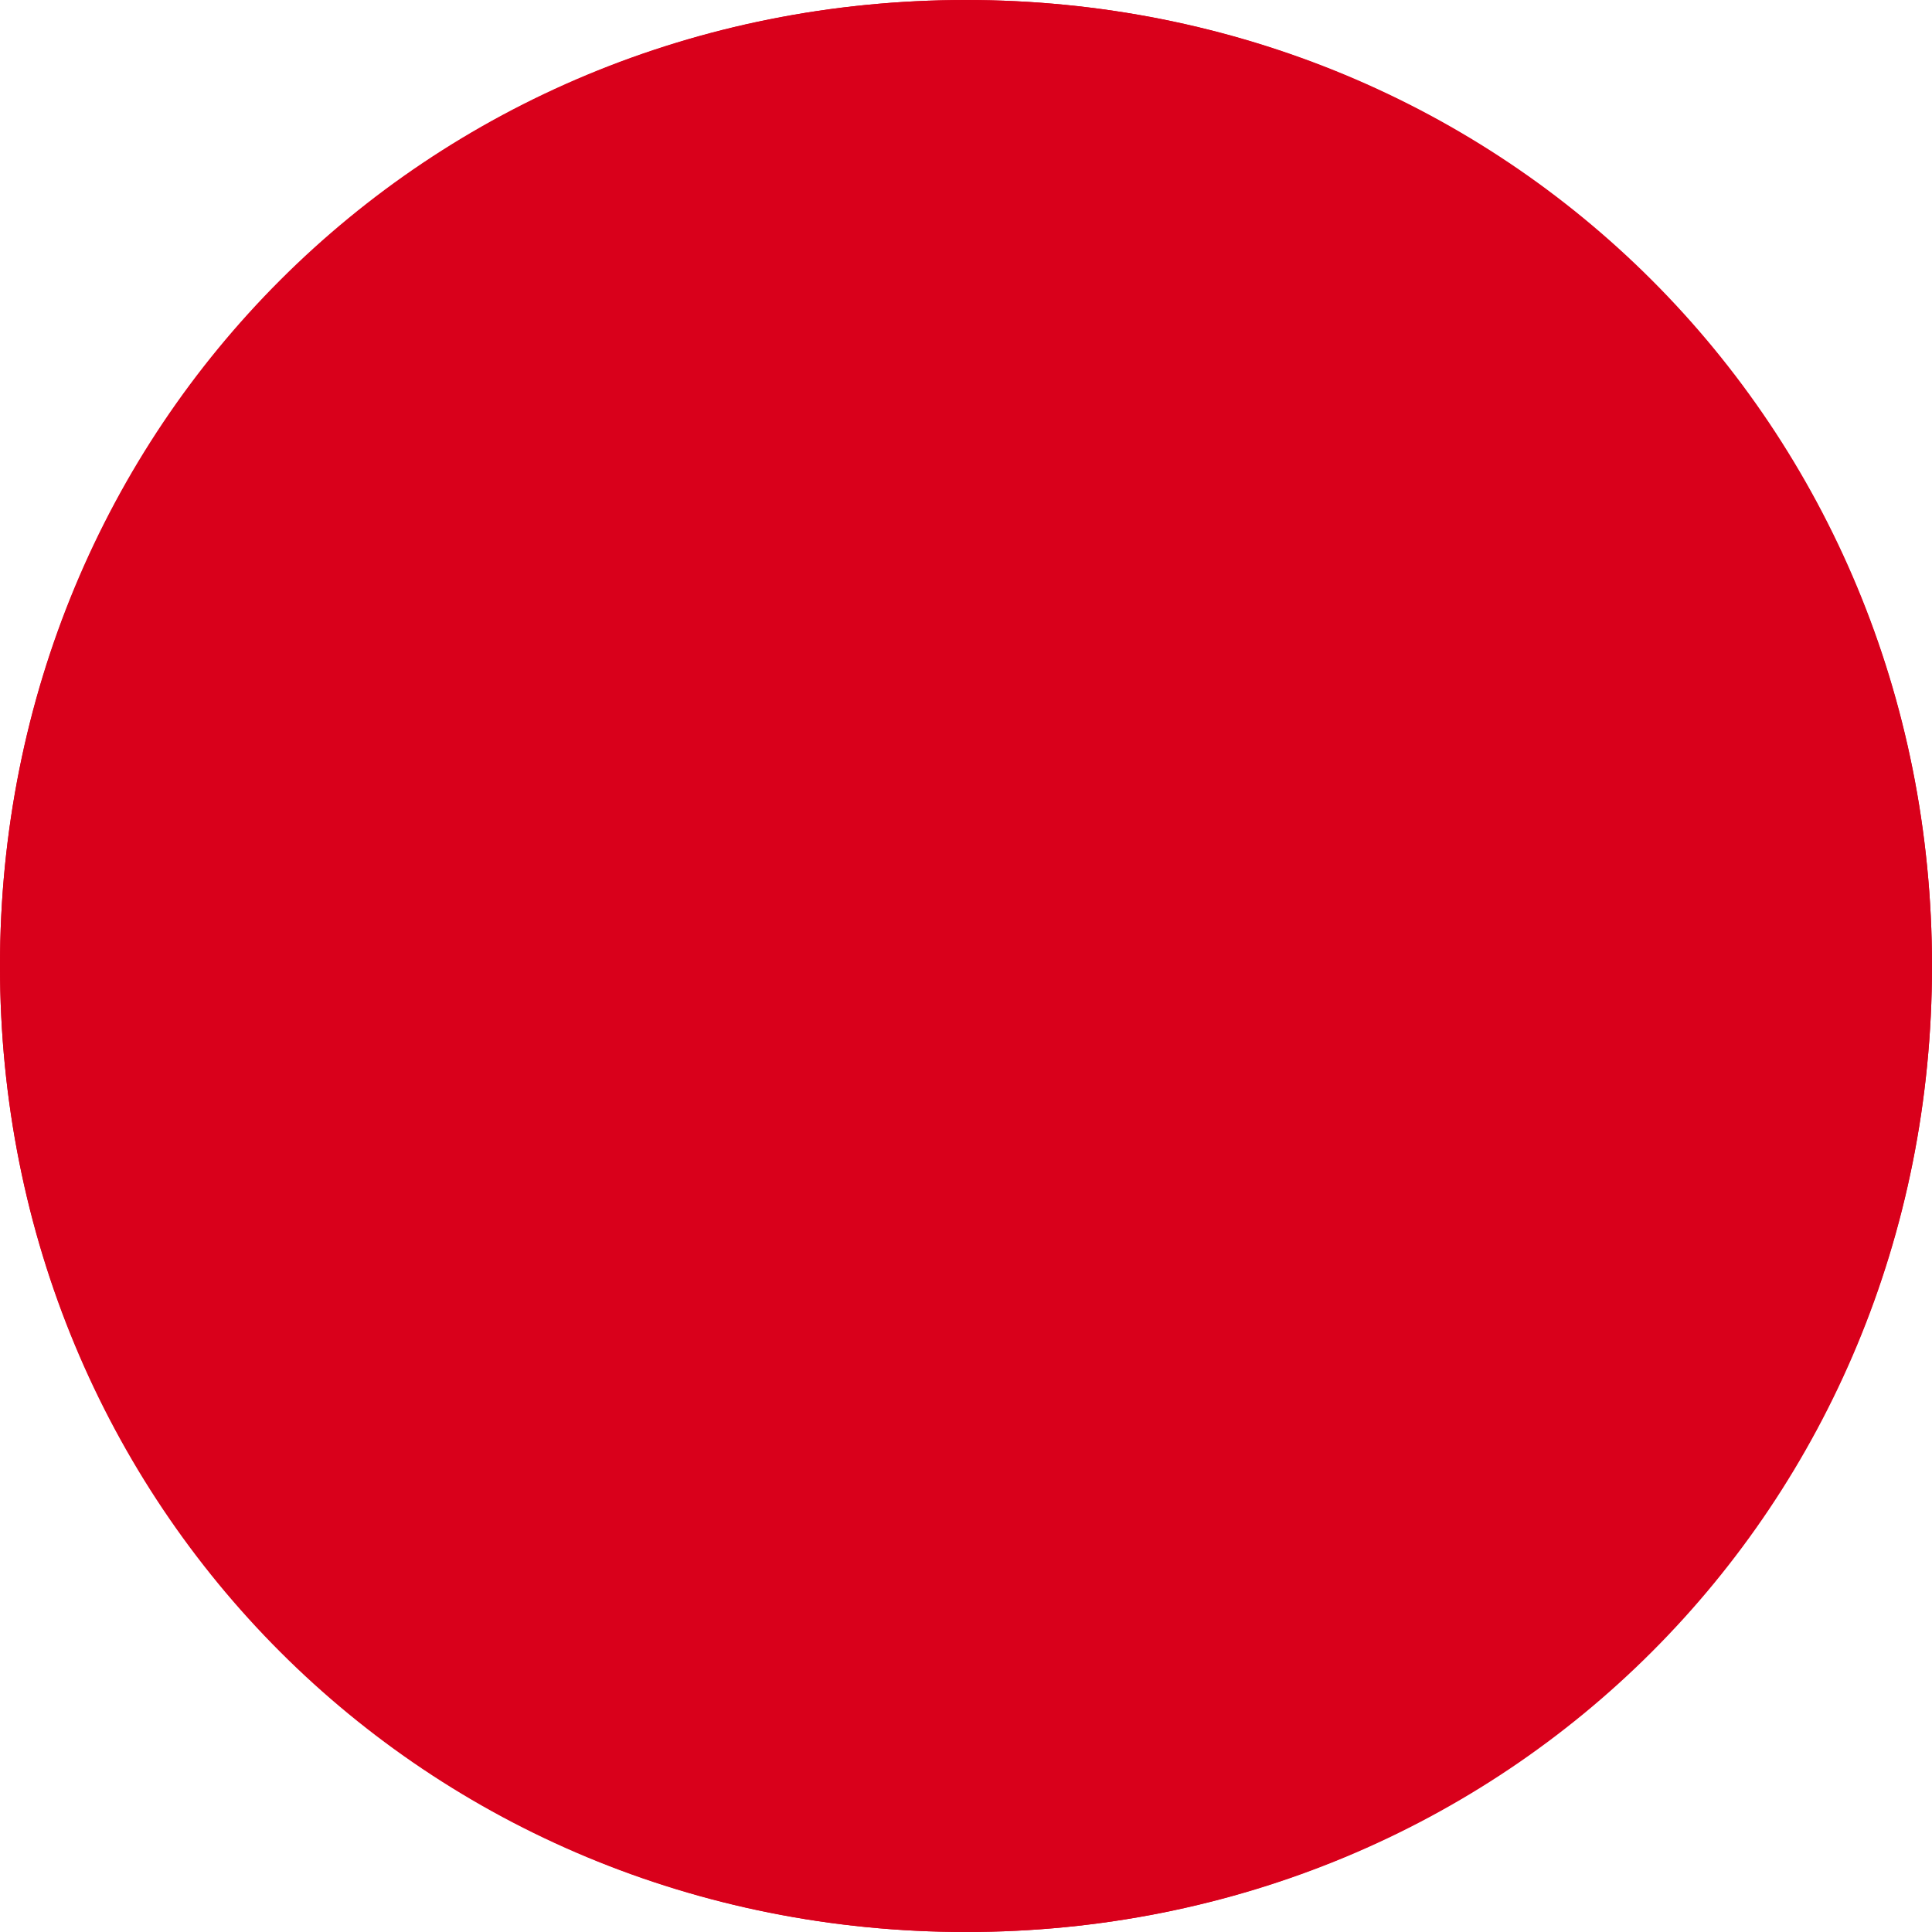
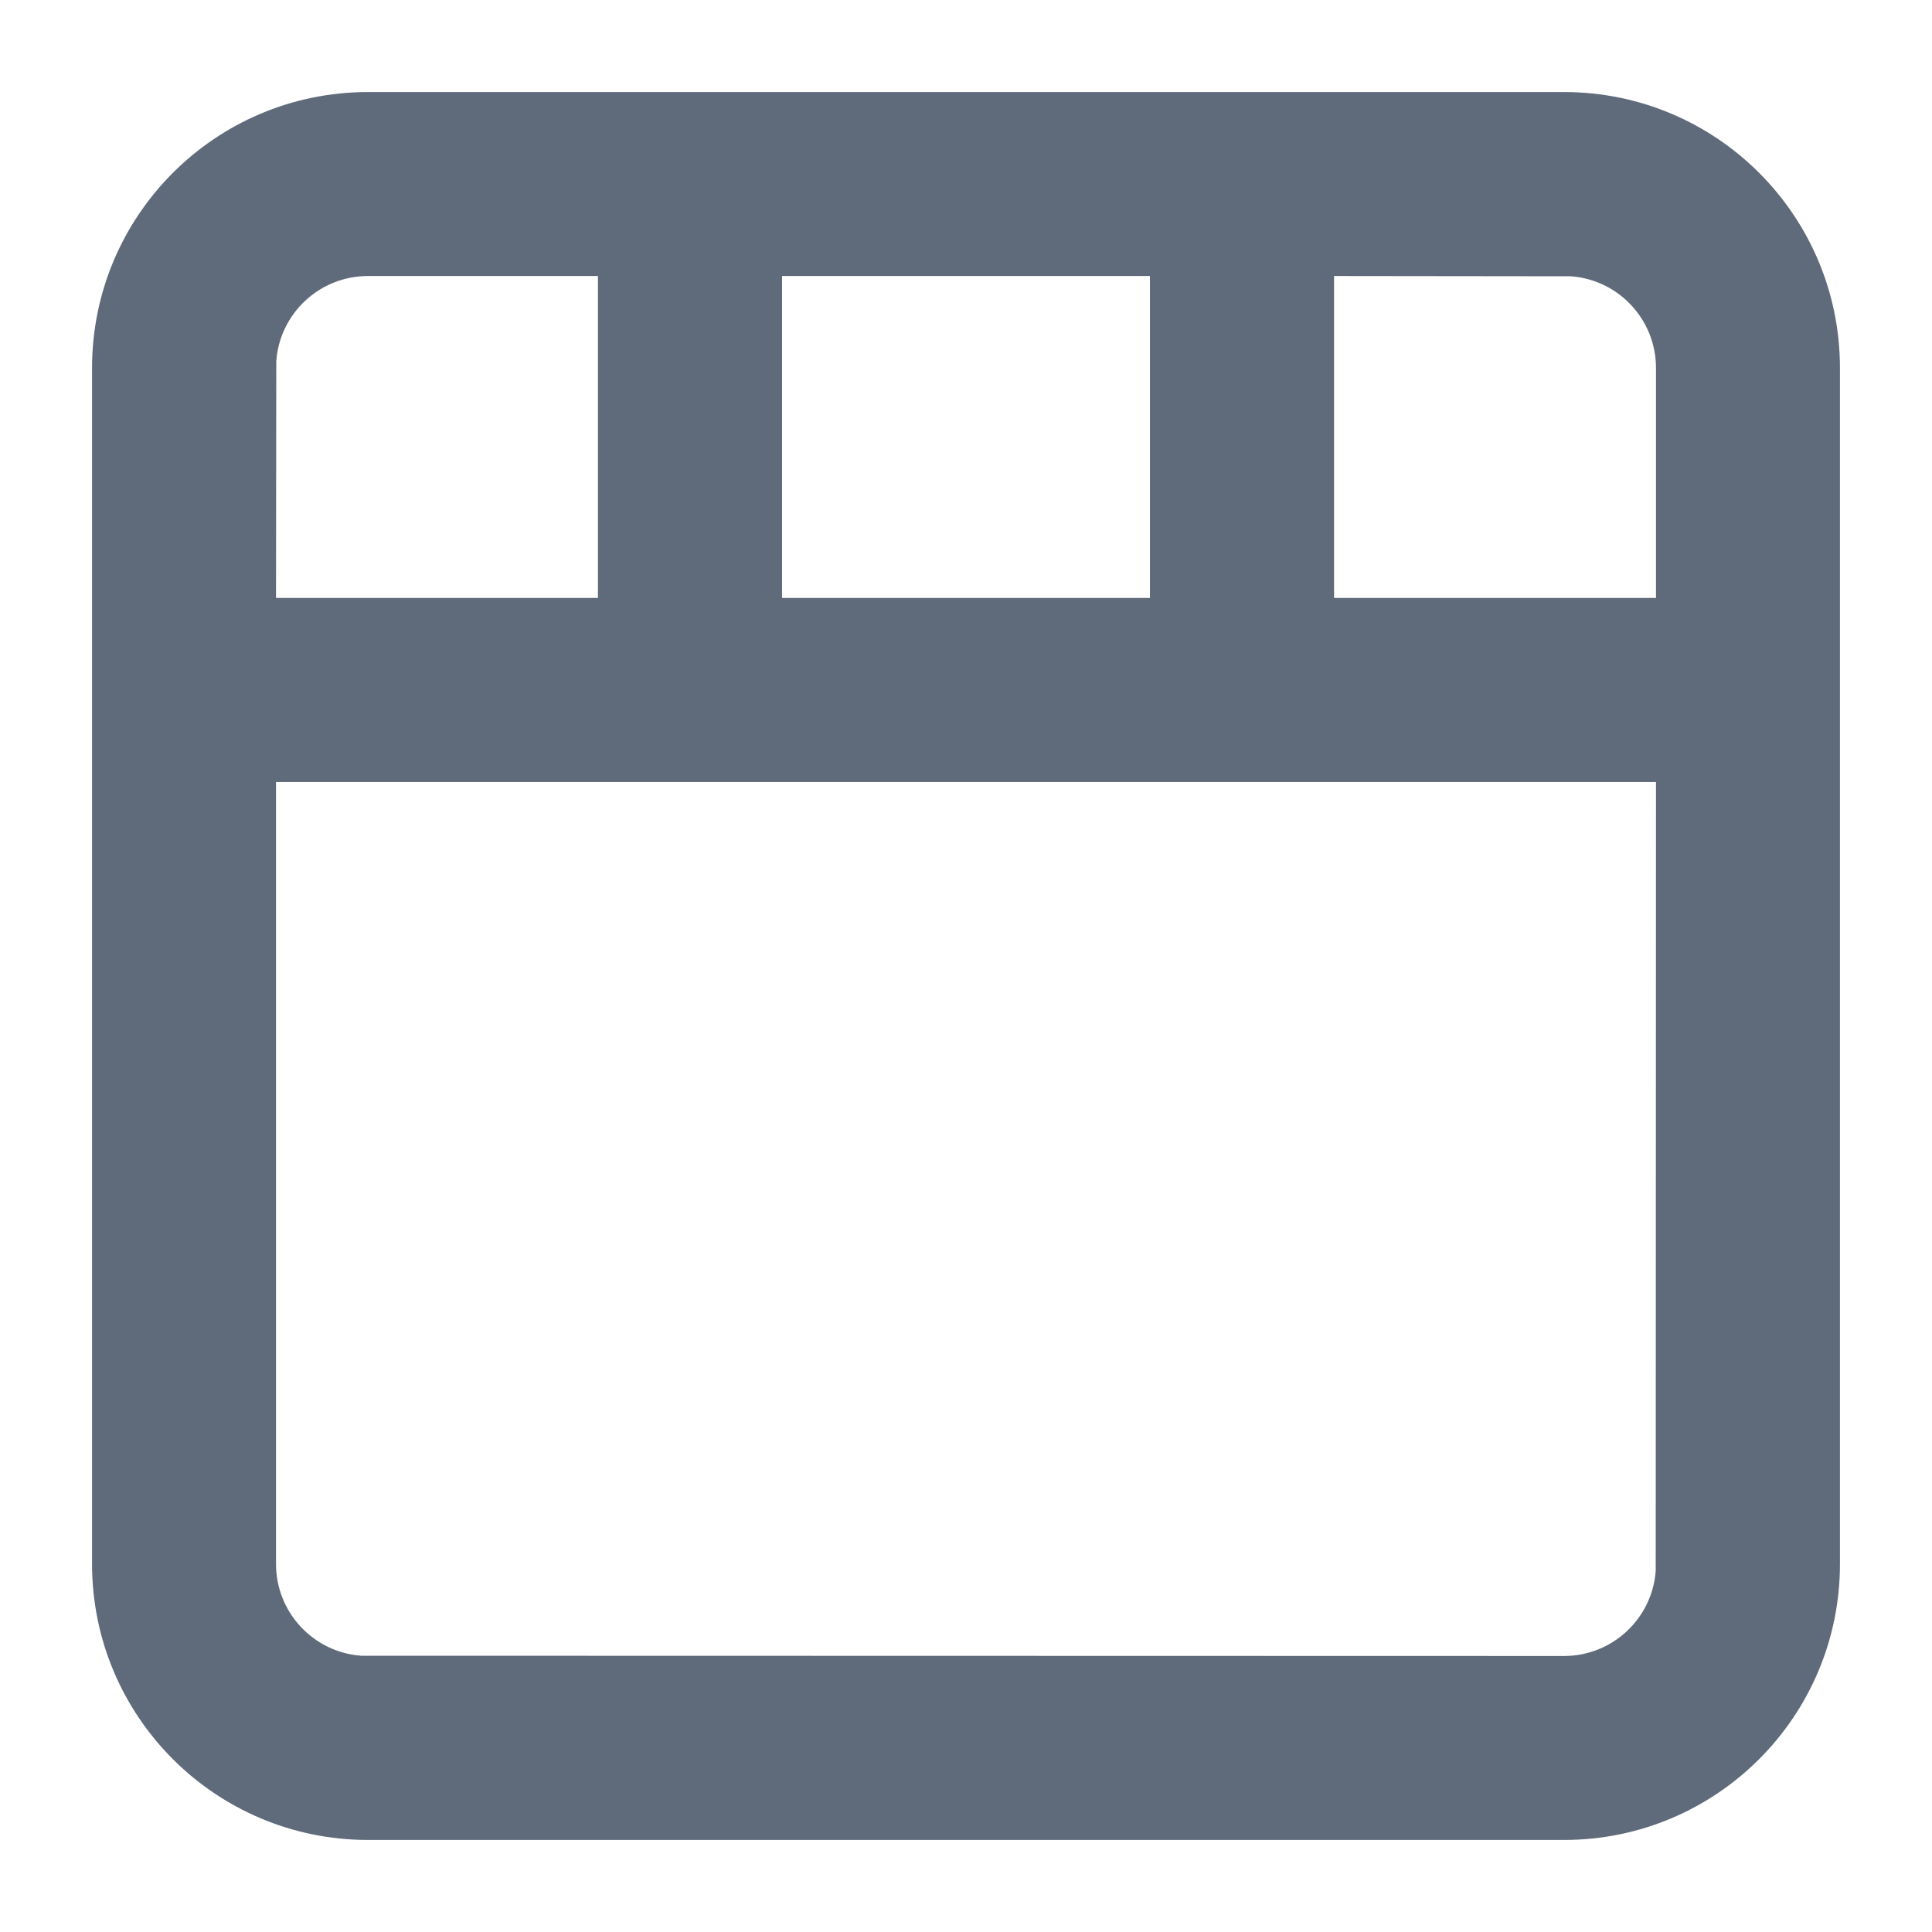
- <svg xmlns="http://www.w3.org/2000/svg" version="1.1" width="7px" height="7px">
-   <g transform="matrix(1 0 0 1 -398 -535 )">
-     <path d="M 401.5 535  C 403.46 535  405 536.54  405 538.5  C 405 540.46  403.46 542  401.5 542  C 399.54 542  398 540.46  398 538.5  C 398 536.54  399.54 535  401.5 535  Z " fill-rule="nonzero" fill="#d9001b" stroke="none" />
-     <path d="M 401.5 535.5  C 403.18 535.5  404.5 536.82  404.5 538.5  C 404.5 540.18  403.18 541.5  401.5 541.5  C 399.82 541.5  398.5 540.18  398.5 538.5  C 398.5 536.82  399.82 535.5  401.5 535.5  Z " stroke-width="1" stroke="#d9001b" fill="none" />
+ <svg xmlns="http://www.w3.org/2000/svg" version="1.1" width="14px" height="14px">
+   <g transform="matrix(1 0 0 1 -556 -713 )">
+     <path d="M 0.667 11.333  C 0.667 11.333  0.667 2.667  0.667 2.667  C 0.667 1.562  1.562 0.667  2.667 0.667  C 2.667 0.667  11.333 0.667  11.333 0.667  C 12.438 0.667  13.333 1.562  13.333 2.667  C 13.333 2.667  13.333 11.333  13.333 11.333  C 13.333 12.438  12.438 13.333  11.333 13.333  C 11.333 13.333  2.667 13.333  2.667 13.333  C 1.562 13.333  0.667 12.438  0.667 11.333  Z M 4.333 4.333  L 4.333 2  C 4.333 2  2.667 2  2.667 2  C 2.315 2  2.027 2.272  2.002 2.617  L 2 4.333  L 4.333 4.333  Z M 2 11.333  C 2 11.685  2.272 11.973  2.617 11.998  C 2.617 11.998  11.333 12  11.333 12  C 11.685 12  11.973 11.728  11.998 11.383  L 12 5.667  L 2 5.667  C 2 5.667  2 11.333  2 11.333  Z M 8.333 4.333  L 8.333 2  L 5.667 2  L 5.667 4.333  L 8.333 4.333  Z M 11.383 2.002  L 9.667 2  L 9.667 4.333  L 12 4.333  C 12 4.333  12 2.667  12 2.667  C 12 2.315  11.728 2.027  11.383 2.002  Z " fill-rule="nonzero" fill="#5f6a7a" stroke="none" transform="matrix(1 0 0 1 556 713 )" />
  </g>
</svg>
